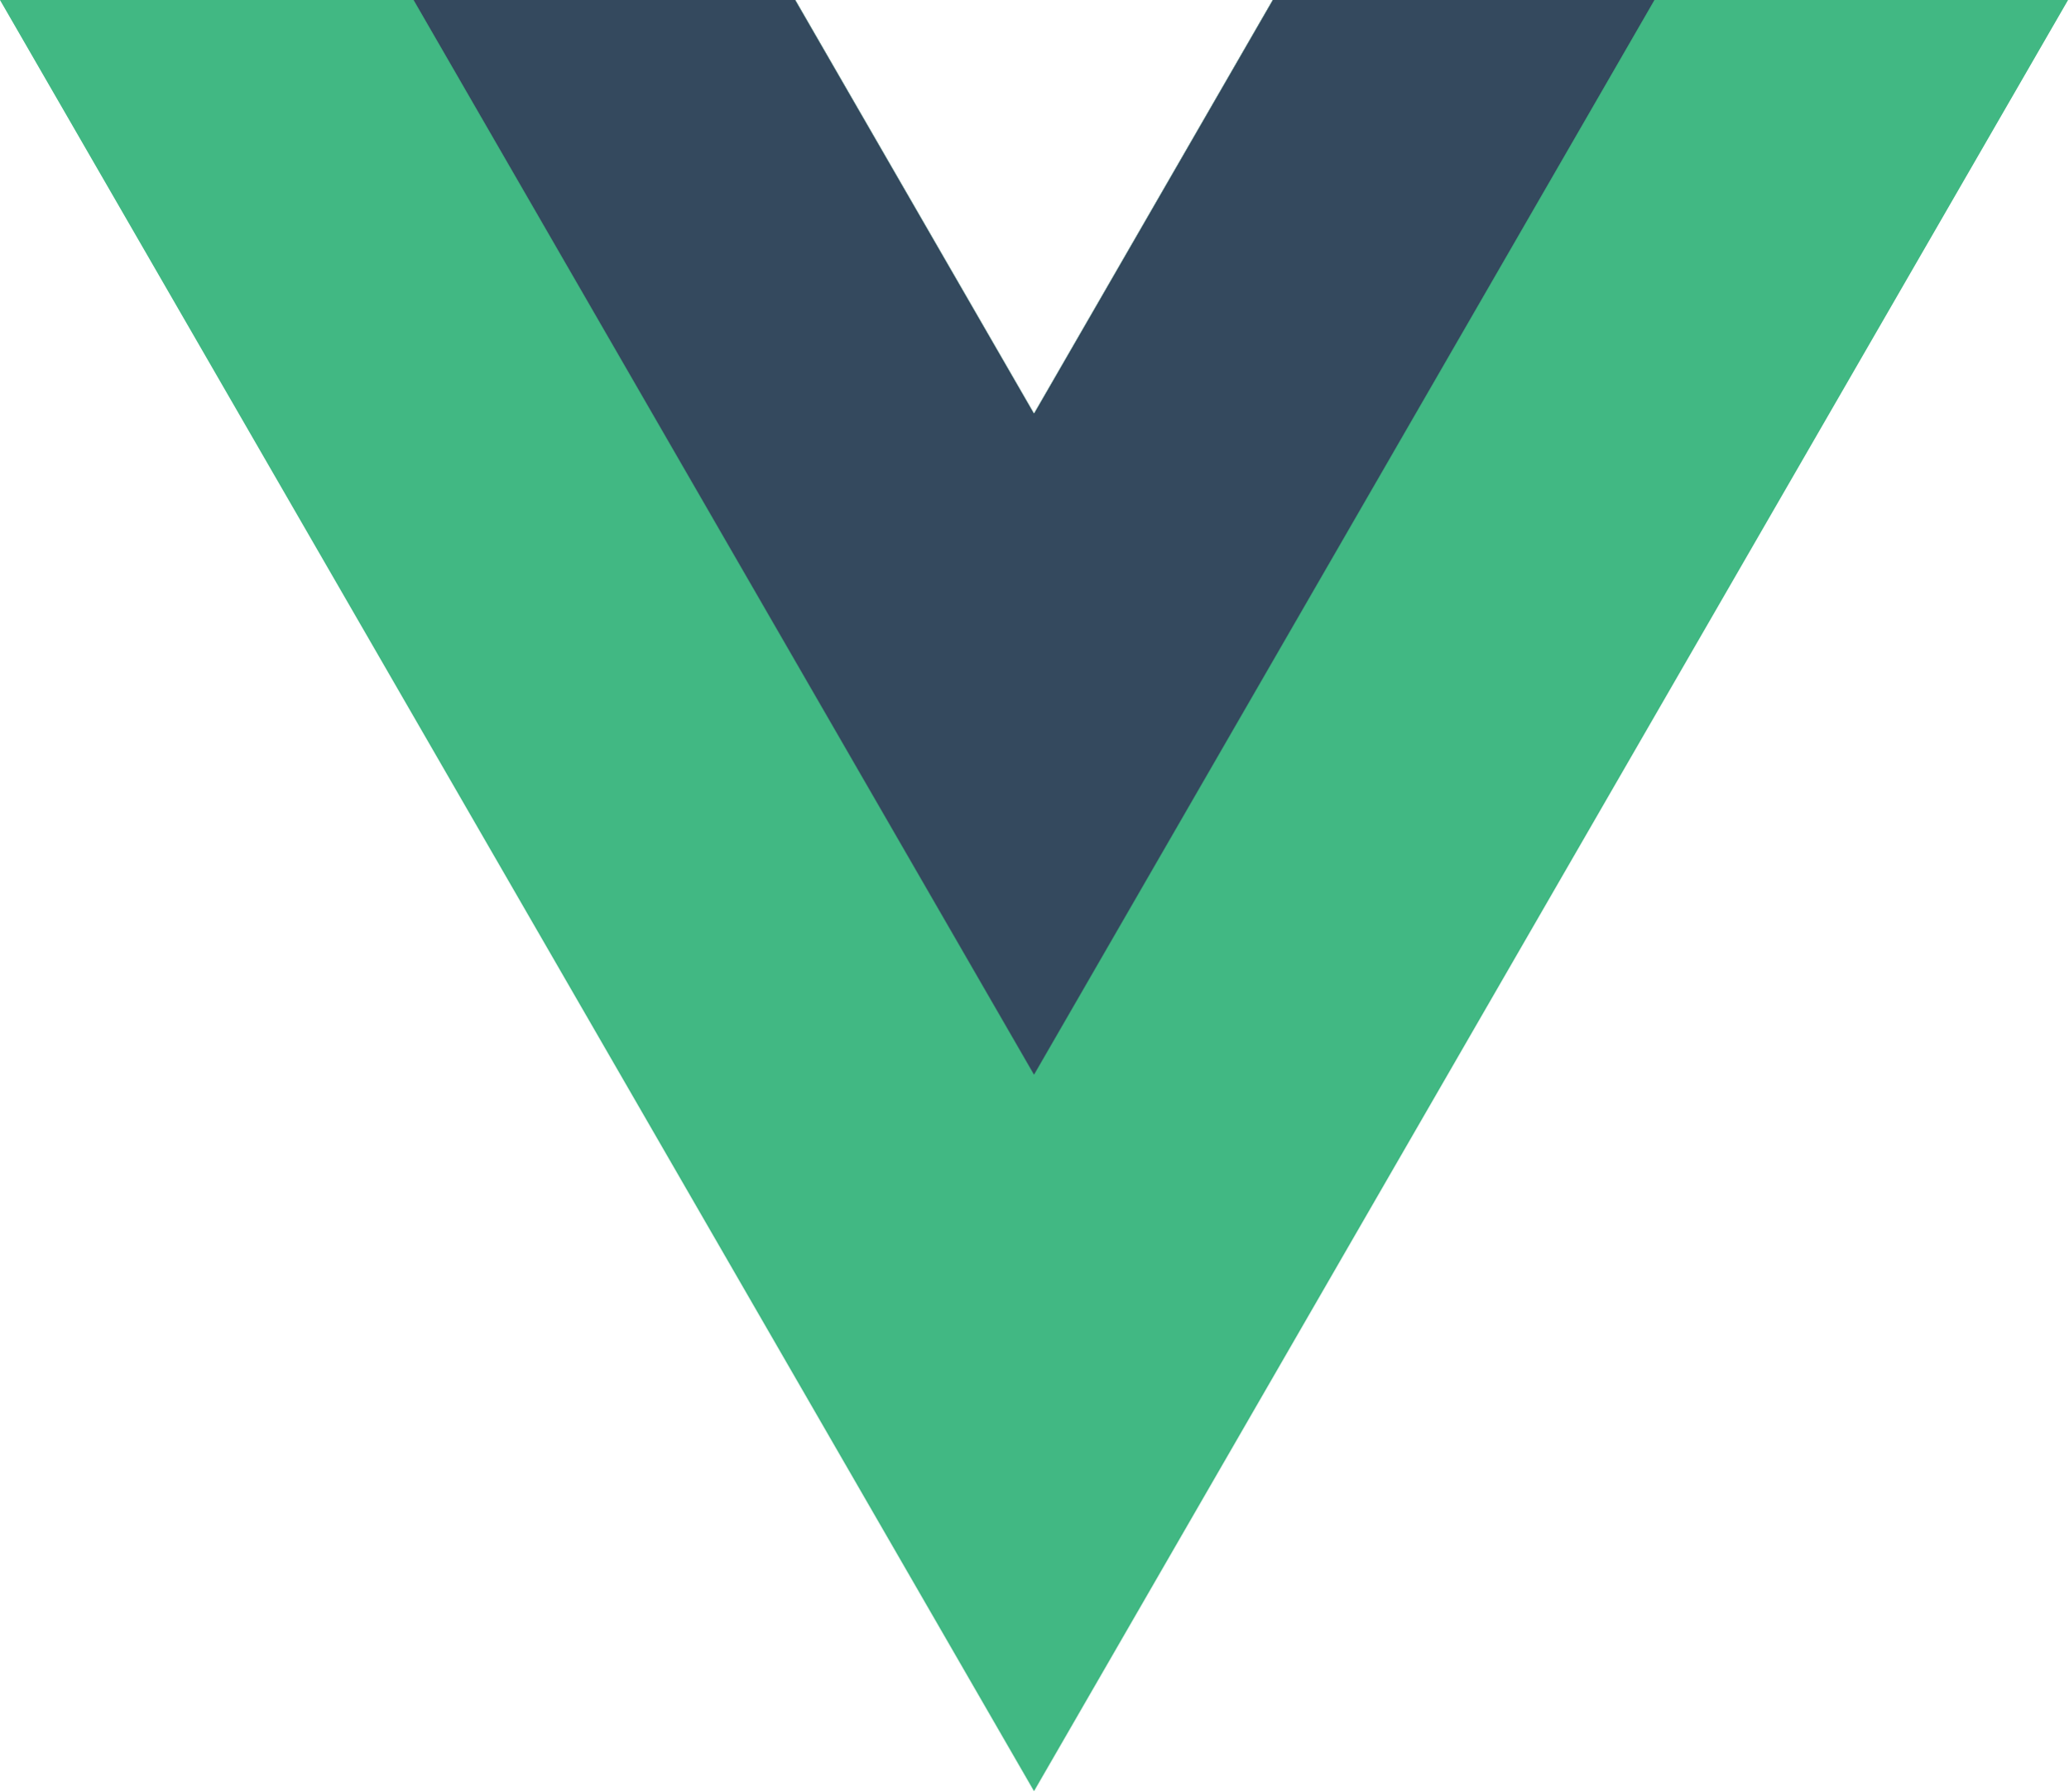
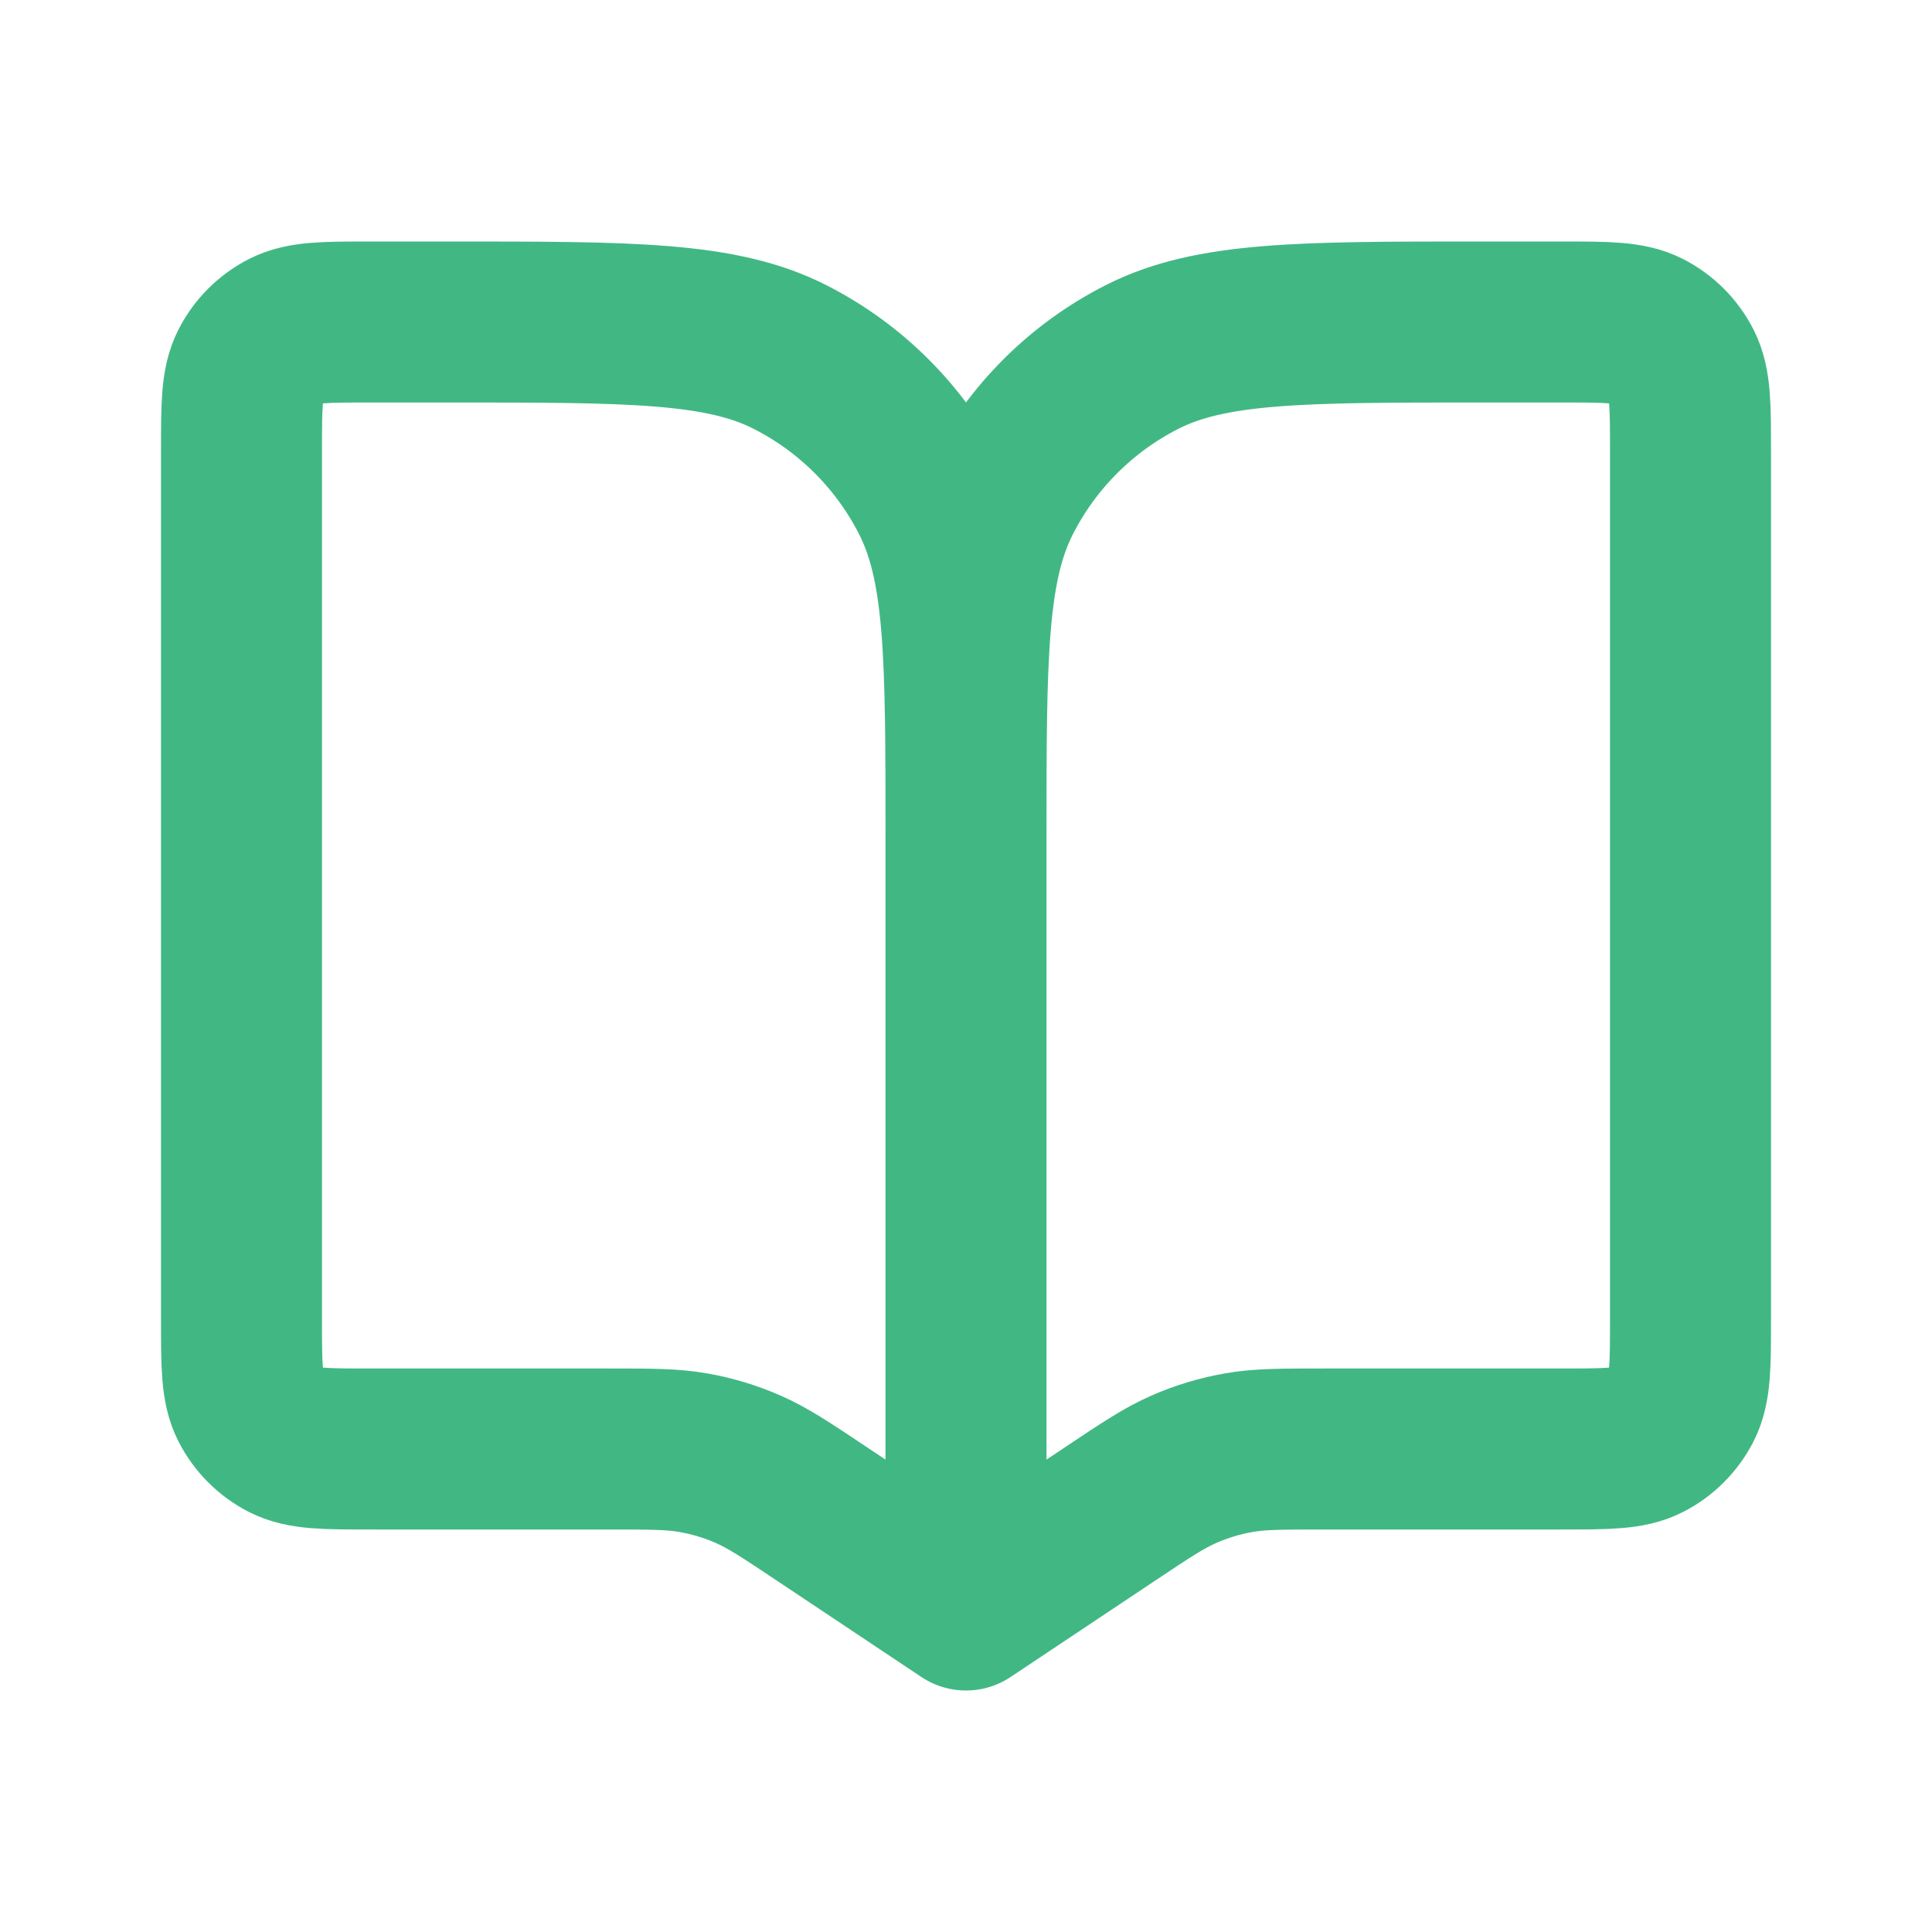
- <svg xmlns="http://www.w3.org/2000/svg" viewBox="0 0 261.76 226.69">
-   <path d="M161.096.001l-30.225 52.351L100.647.001H-.005l130.877 226.688L261.749.001z" fill="#41b883" />
-   <path d="M161.096.001l-30.225 52.351L100.647.001H52.346l78.526 136.01L209.398.001z" fill="#34495e" />
+ <svg xmlns="http://www.w3.org/2000/svg" viewBox="0 0 24 24" fill="none">
+   <g id="SVGRepo_bgCarrier" stroke-width="0" />
+   <g id="SVGRepo_tracerCarrier" stroke-linecap="round" stroke-linejoin="round" />
+   <g id="SVGRepo_iconCarrier">
+     <path d="M12 10.4V20M12 10.4C12 8.16 12 7.04 11.564 6.184C11.181 5.431 10.569 4.819 9.816 4.436C8.96 4 7.84 4 5.6 4H4.6C4.04 4 3.76 4 3.546 4.109C3.358 4.205 3.205 4.358 3.109 4.546C3 4.76 3 5.04 3 5.6V16.4C3 16.96 3 17.24 3.109 17.454C3.205 17.642 3.358 17.795 3.546 17.891C3.76 18 4.04 18 4.6 18H7.547C8.087 18 8.357 18 8.618 18.047C8.85 18.088 9.076 18.156 9.292 18.251C9.535 18.357 9.76 18.506 10.209 18.806L12 20M12 10.4C12 8.16 12 7.04 12.436 6.184C12.819 5.431 13.431 4.819 14.184 4.436C15.04 4 16.16 4 18.4 4H19.4C19.96 4 20.24 4 20.454 4.109C20.642 4.205 20.795 4.358 20.891 4.546C21 4.76 21 5.04 21 5.6V16.4C21 16.96 21 17.24 20.891 17.454C20.795 17.642 20.642 17.795 20.454 17.891C20.24 18 19.96 18 19.4 18H16.453C15.913 18 15.643 18 15.382 18.047C15.15 18.088 14.924 18.156 14.708 18.251C14.465 18.357 14.24 18.506 13.791 18.806L12 20" stroke="#41b883" stroke-width="2" stroke-linecap="round" stroke-linejoin="round" />
+   </g>
</svg>
